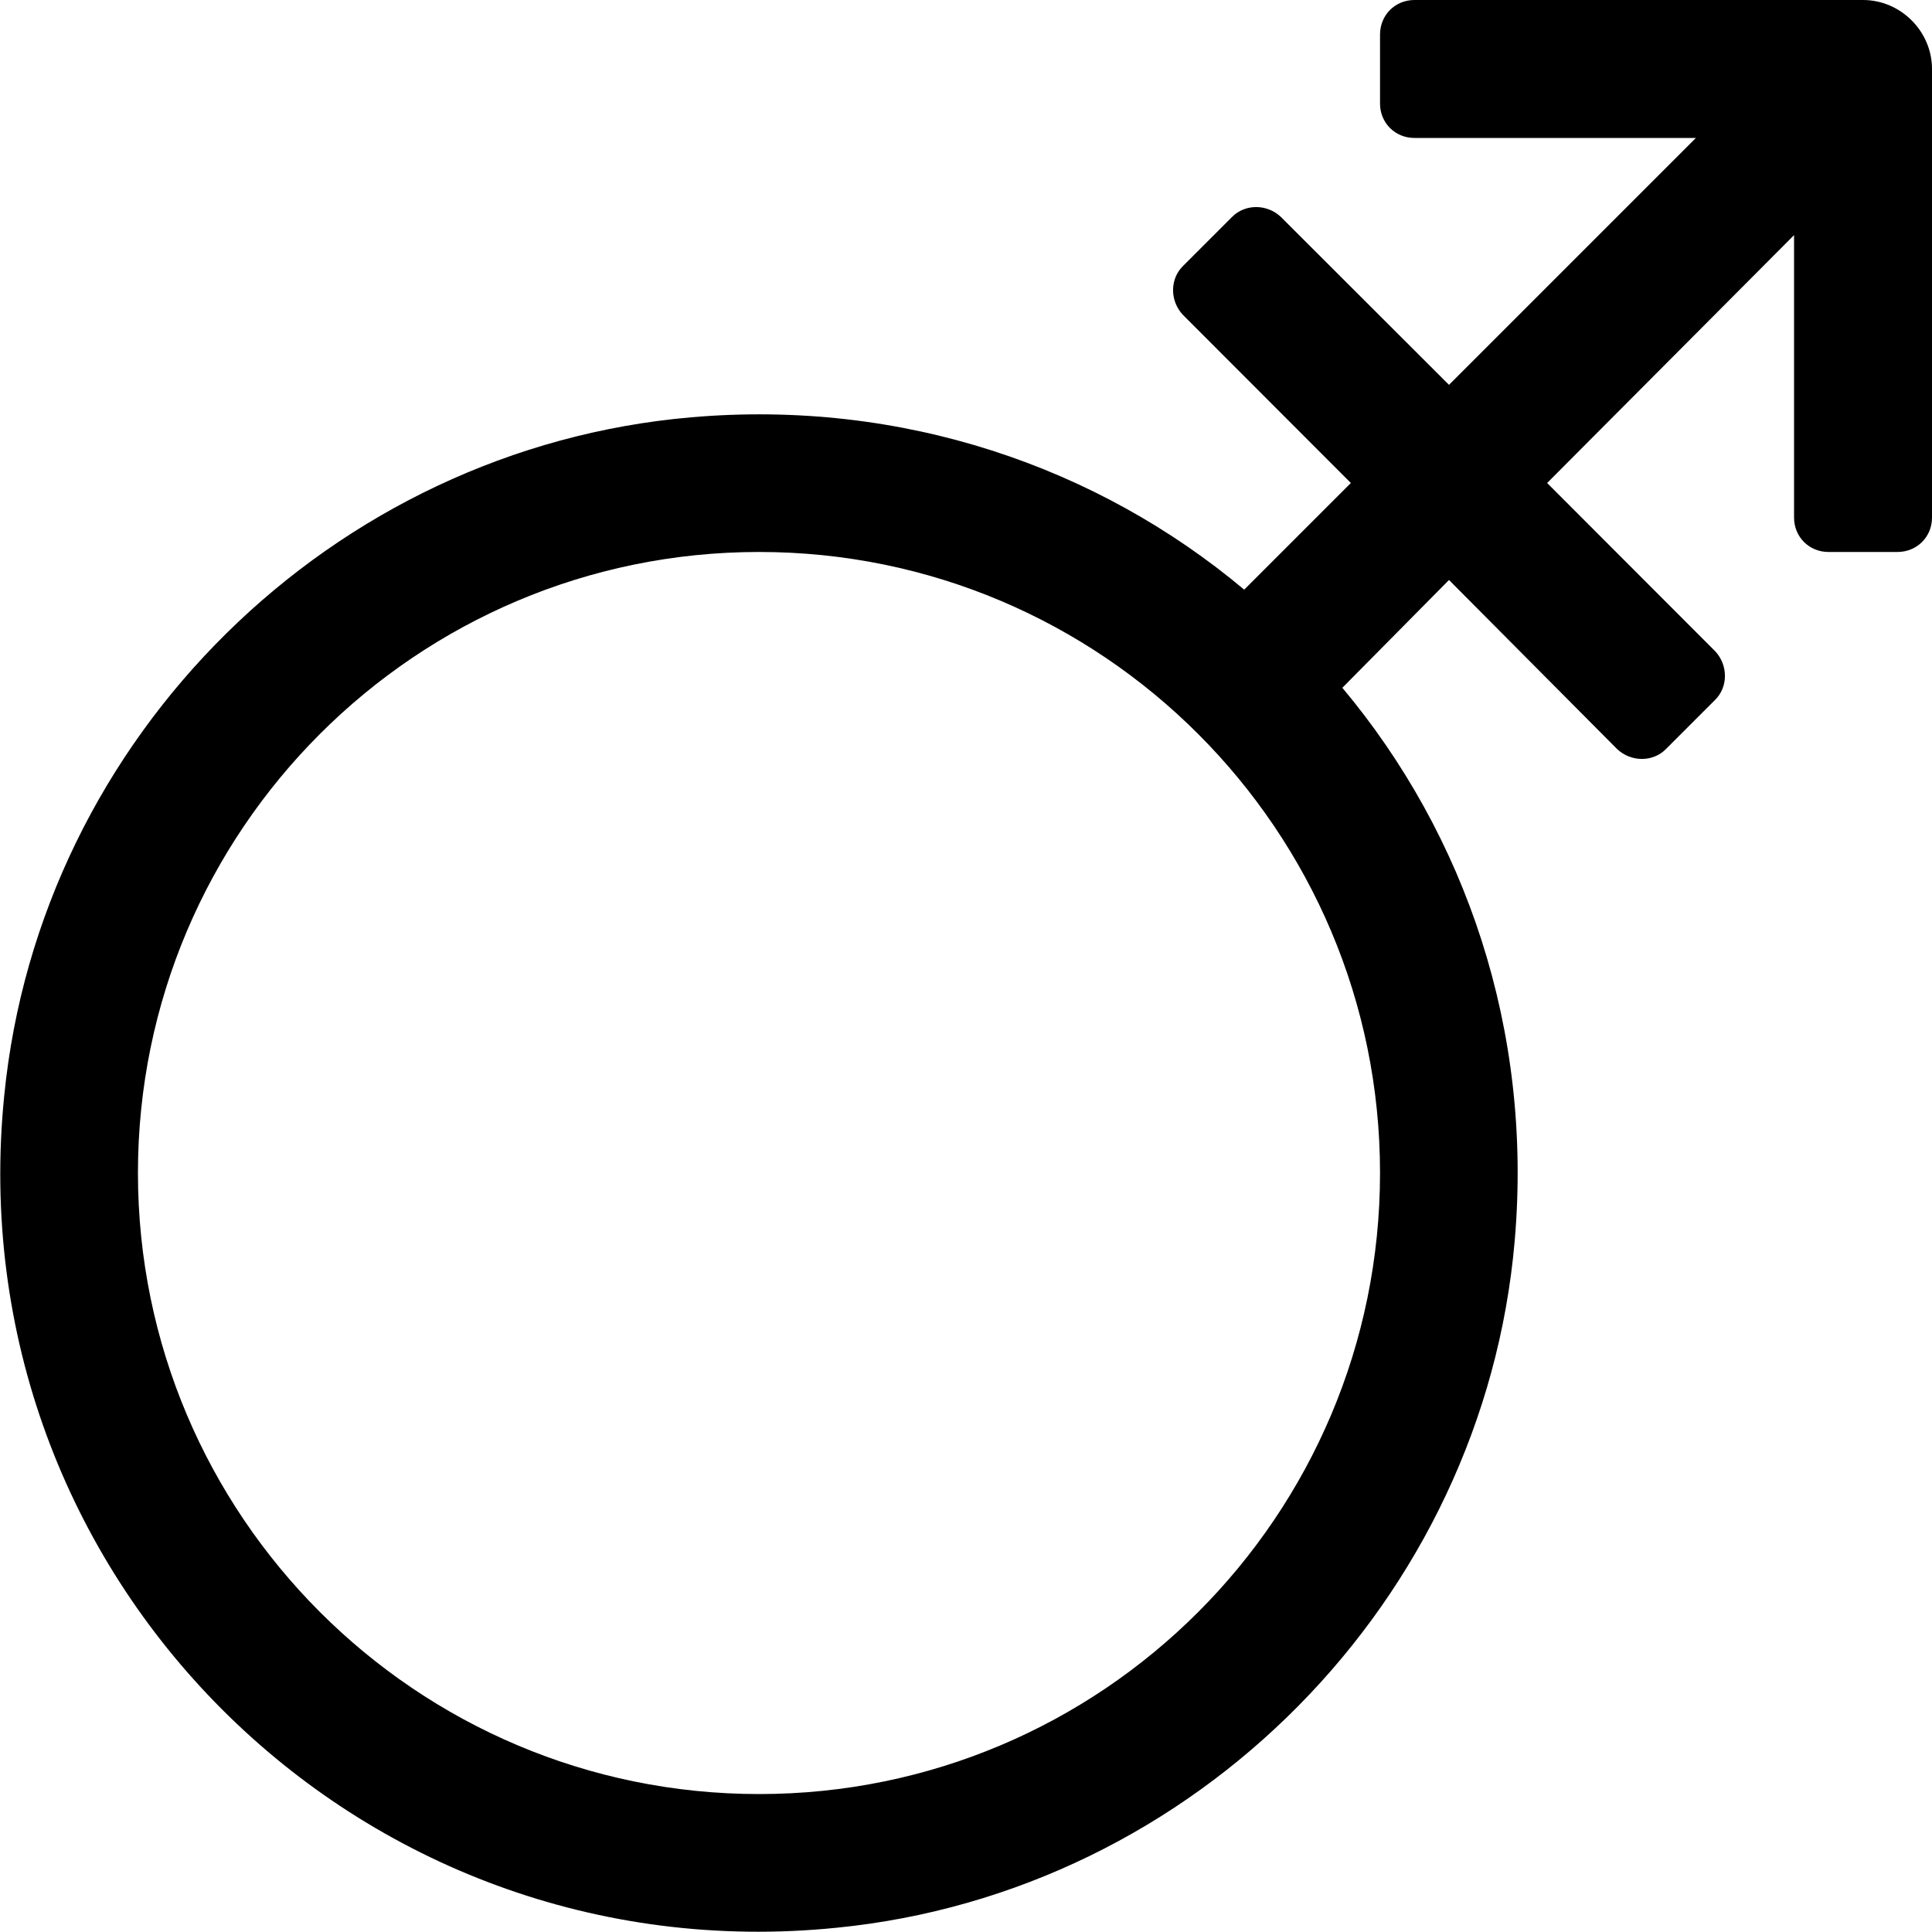
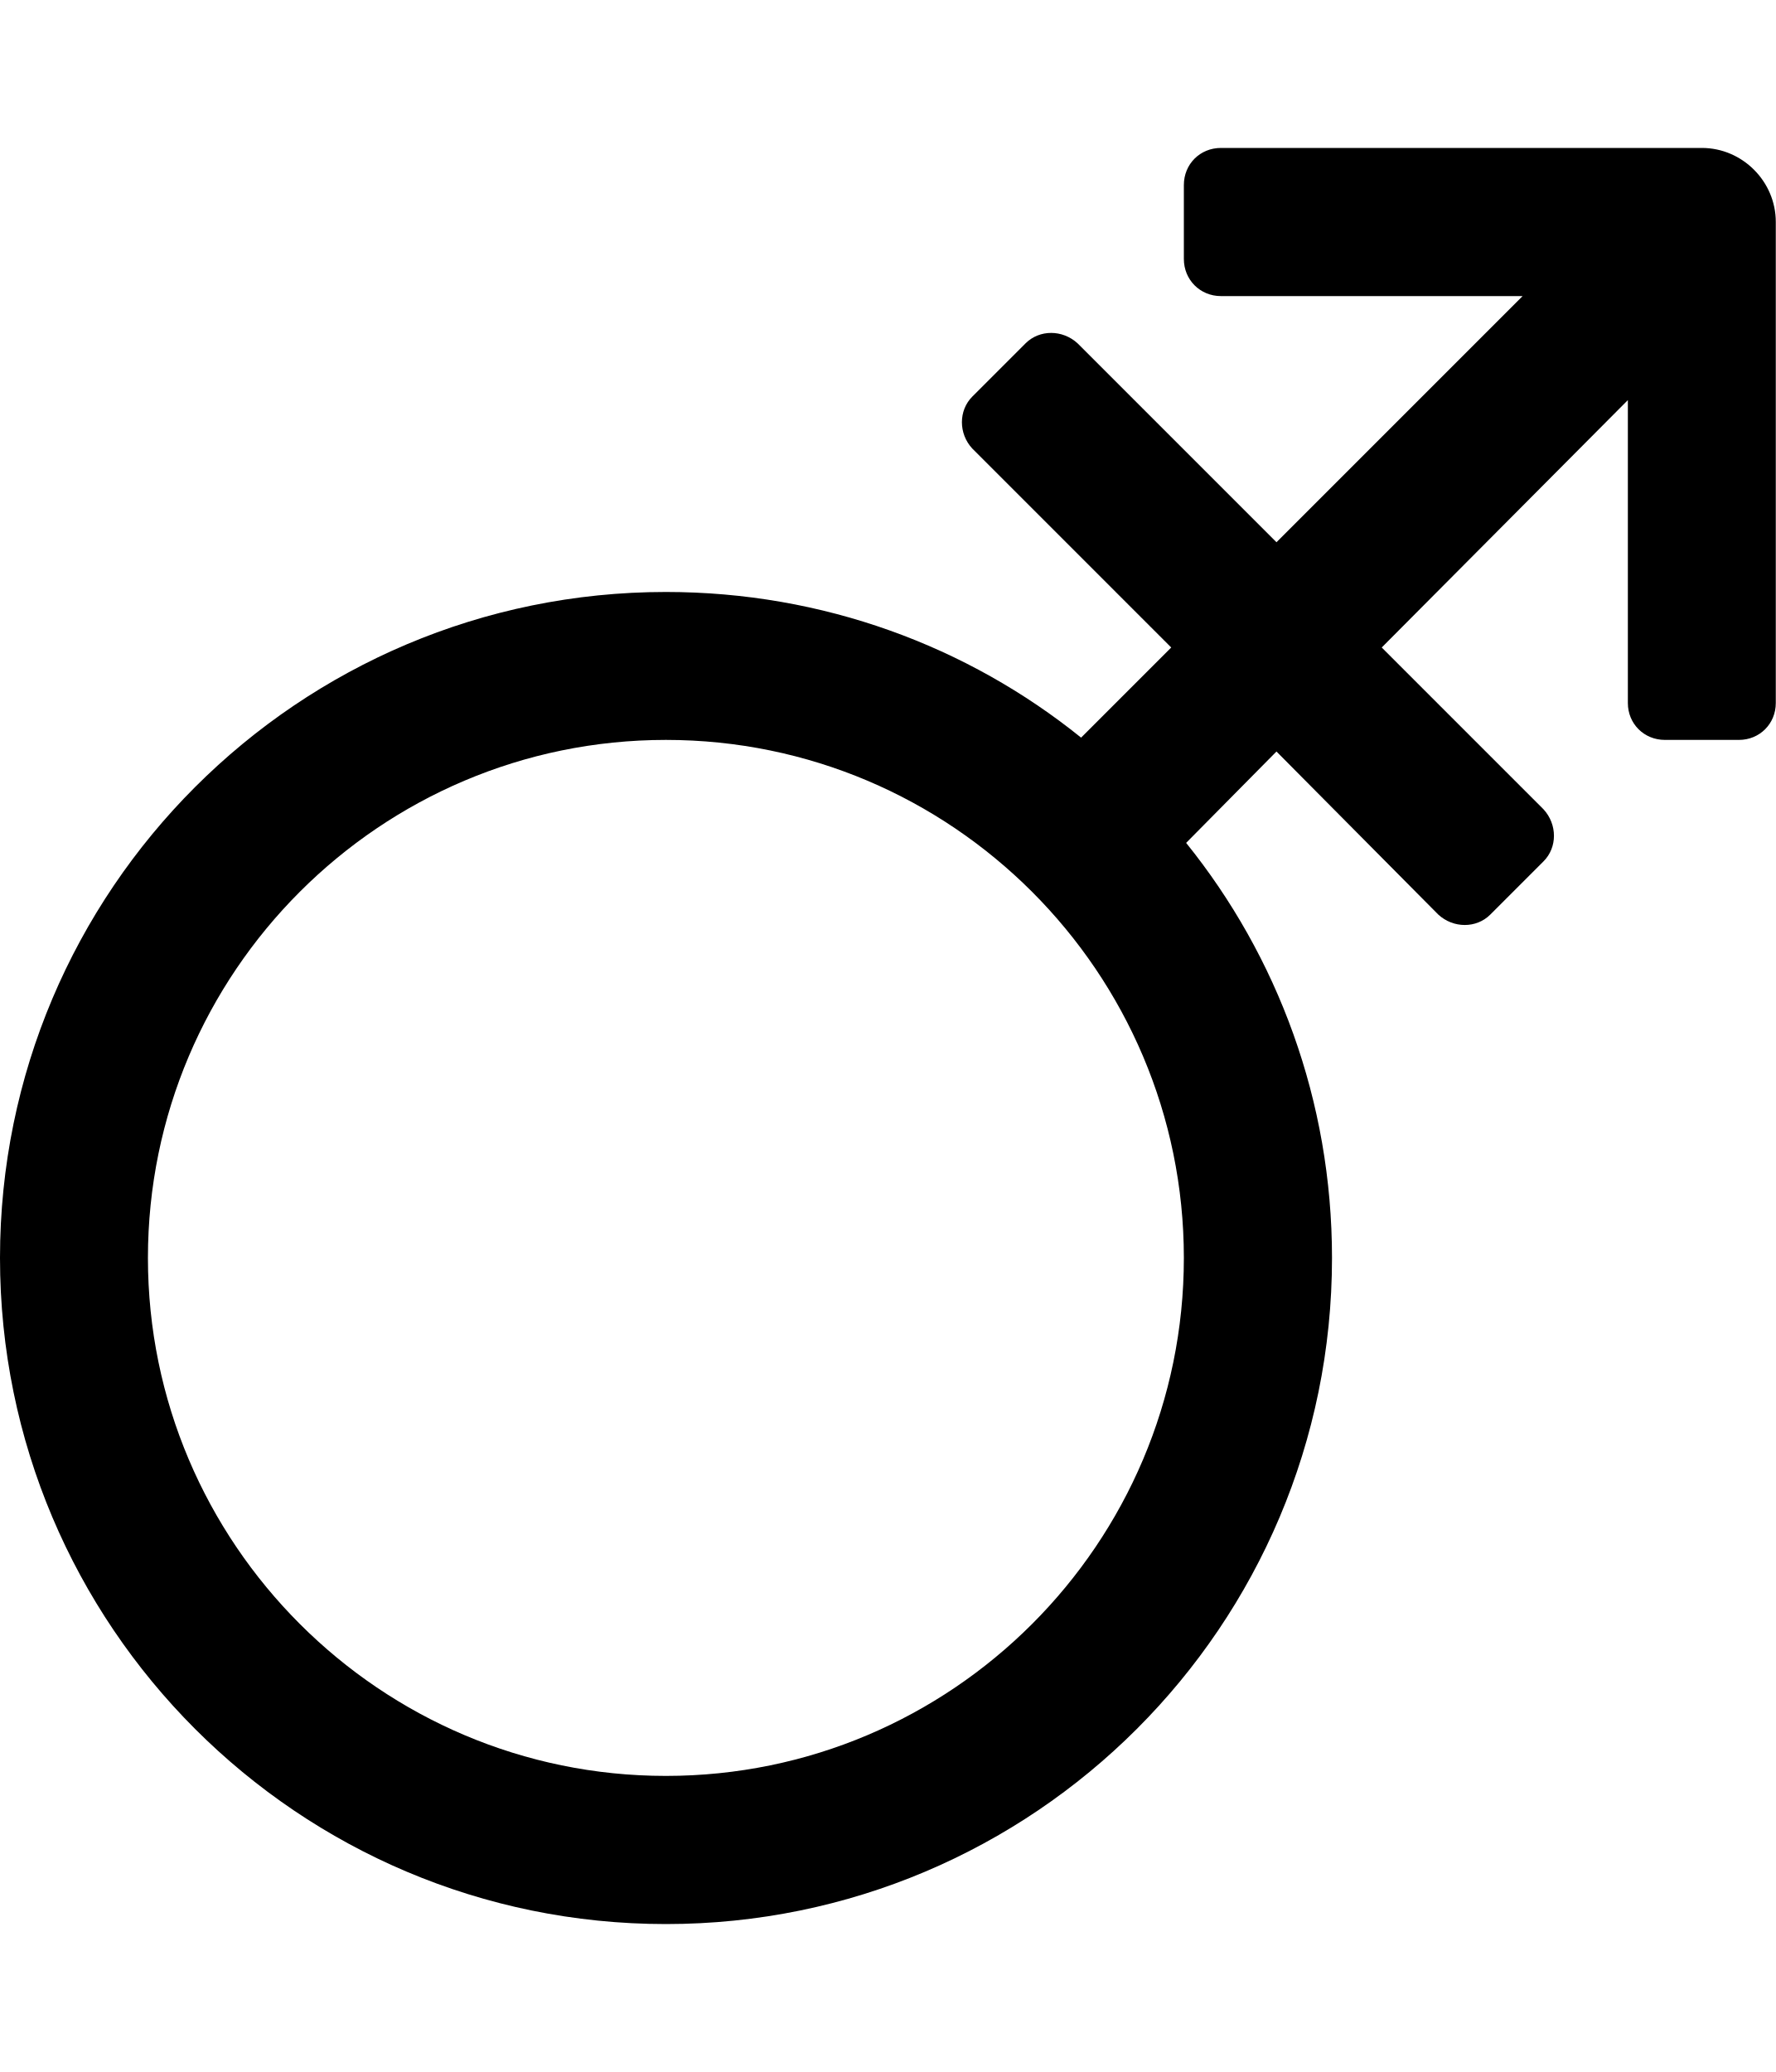
- <svg xmlns="http://www.w3.org/2000/svg" height="1000" width="1000.0">
-   <path d="m964.3 0c19.5 0 35.7 16.2 35.7 35.7v232.2c0 10-7.8 17.8-17.9 17.8h-35.7c-10 0-17.8-7.8-17.8-17.8v-146.2l-127.8 128.3 87 87.1c6.7 7.2 6.7 18.4 0 25.1l-25.6 25.6c-6.7 6.7-17.9 6.7-25.1 0l-87.1-87.6-55.2 55.8c63.6 75.9 98.7 176.9 89.2 286.3-16.1 185.8-165.1 337.1-351 355.5-248.3 25.1-455.9-182.5-430.8-430.8 18.4-185.9 169.7-334.9 355.5-351 109.4-9.5 210.4 25.6 286.3 89.2l55.2-55.2-87-87.1c-6.7-7.2-6.7-18.4 0-25.1l25.6-25.6c6.7-6.7 17.9-6.7 25.1 0l87.1 87 127.8-127.8h-145.7c-10 0-17.8-7.8-17.8-17.8v-35.7c0-10.1 7.8-17.9 17.8-17.9h232.2z m-250 607.1c0-177.4-144-321.4-321.4-321.4s-321.5 144-321.5 321.4 144 321.5 321.5 321.5 321.4-144 321.4-321.5z" />
+ <svg xmlns="http://www.w3.org/2000/svg" height="1000" width="857.1">
+   <path d="m821.4 71.4c19.6 0 35.7 16.2 35.7 35.7v232.2c0 10-7.8 17.8-17.8 17.8h-35.7c-10.1 0-17.9-7.8-17.9-17.8v-146.2l-118.8 119.4 78.1 78.1c6.7 7.3 6.7 18.4 0 25.1l-25.7 25.7c-6.7 6.7-17.8 6.7-25.1 0l-78.1-78.7-43.6 44.1c44.1 54.7 70.4 124.5 70.4 200.3 0 177.5-144 321.5-321.5 321.5s-321.4-144-321.4-321.5 144-321.4 321.4-321.4c75.9 0 145.7 26.2 200.4 70.3l43.5-43.5-96-96c-6.7-7.2-6.7-18.4 0-25.1l25.7-25.7c6.7-6.7 17.8-6.7 25.1 0l96 96 118.8-118.8h-145.6c-10.1 0-17.9-7.9-17.9-17.9v-35.7c0-10.1 7.8-17.9 17.9-17.9h232.1z m-500 785.7c137.9 0 250-112.1 250-250s-112.1-250-250-250-250 112.2-250 250 112.2 250 250 250z" />
</svg>
